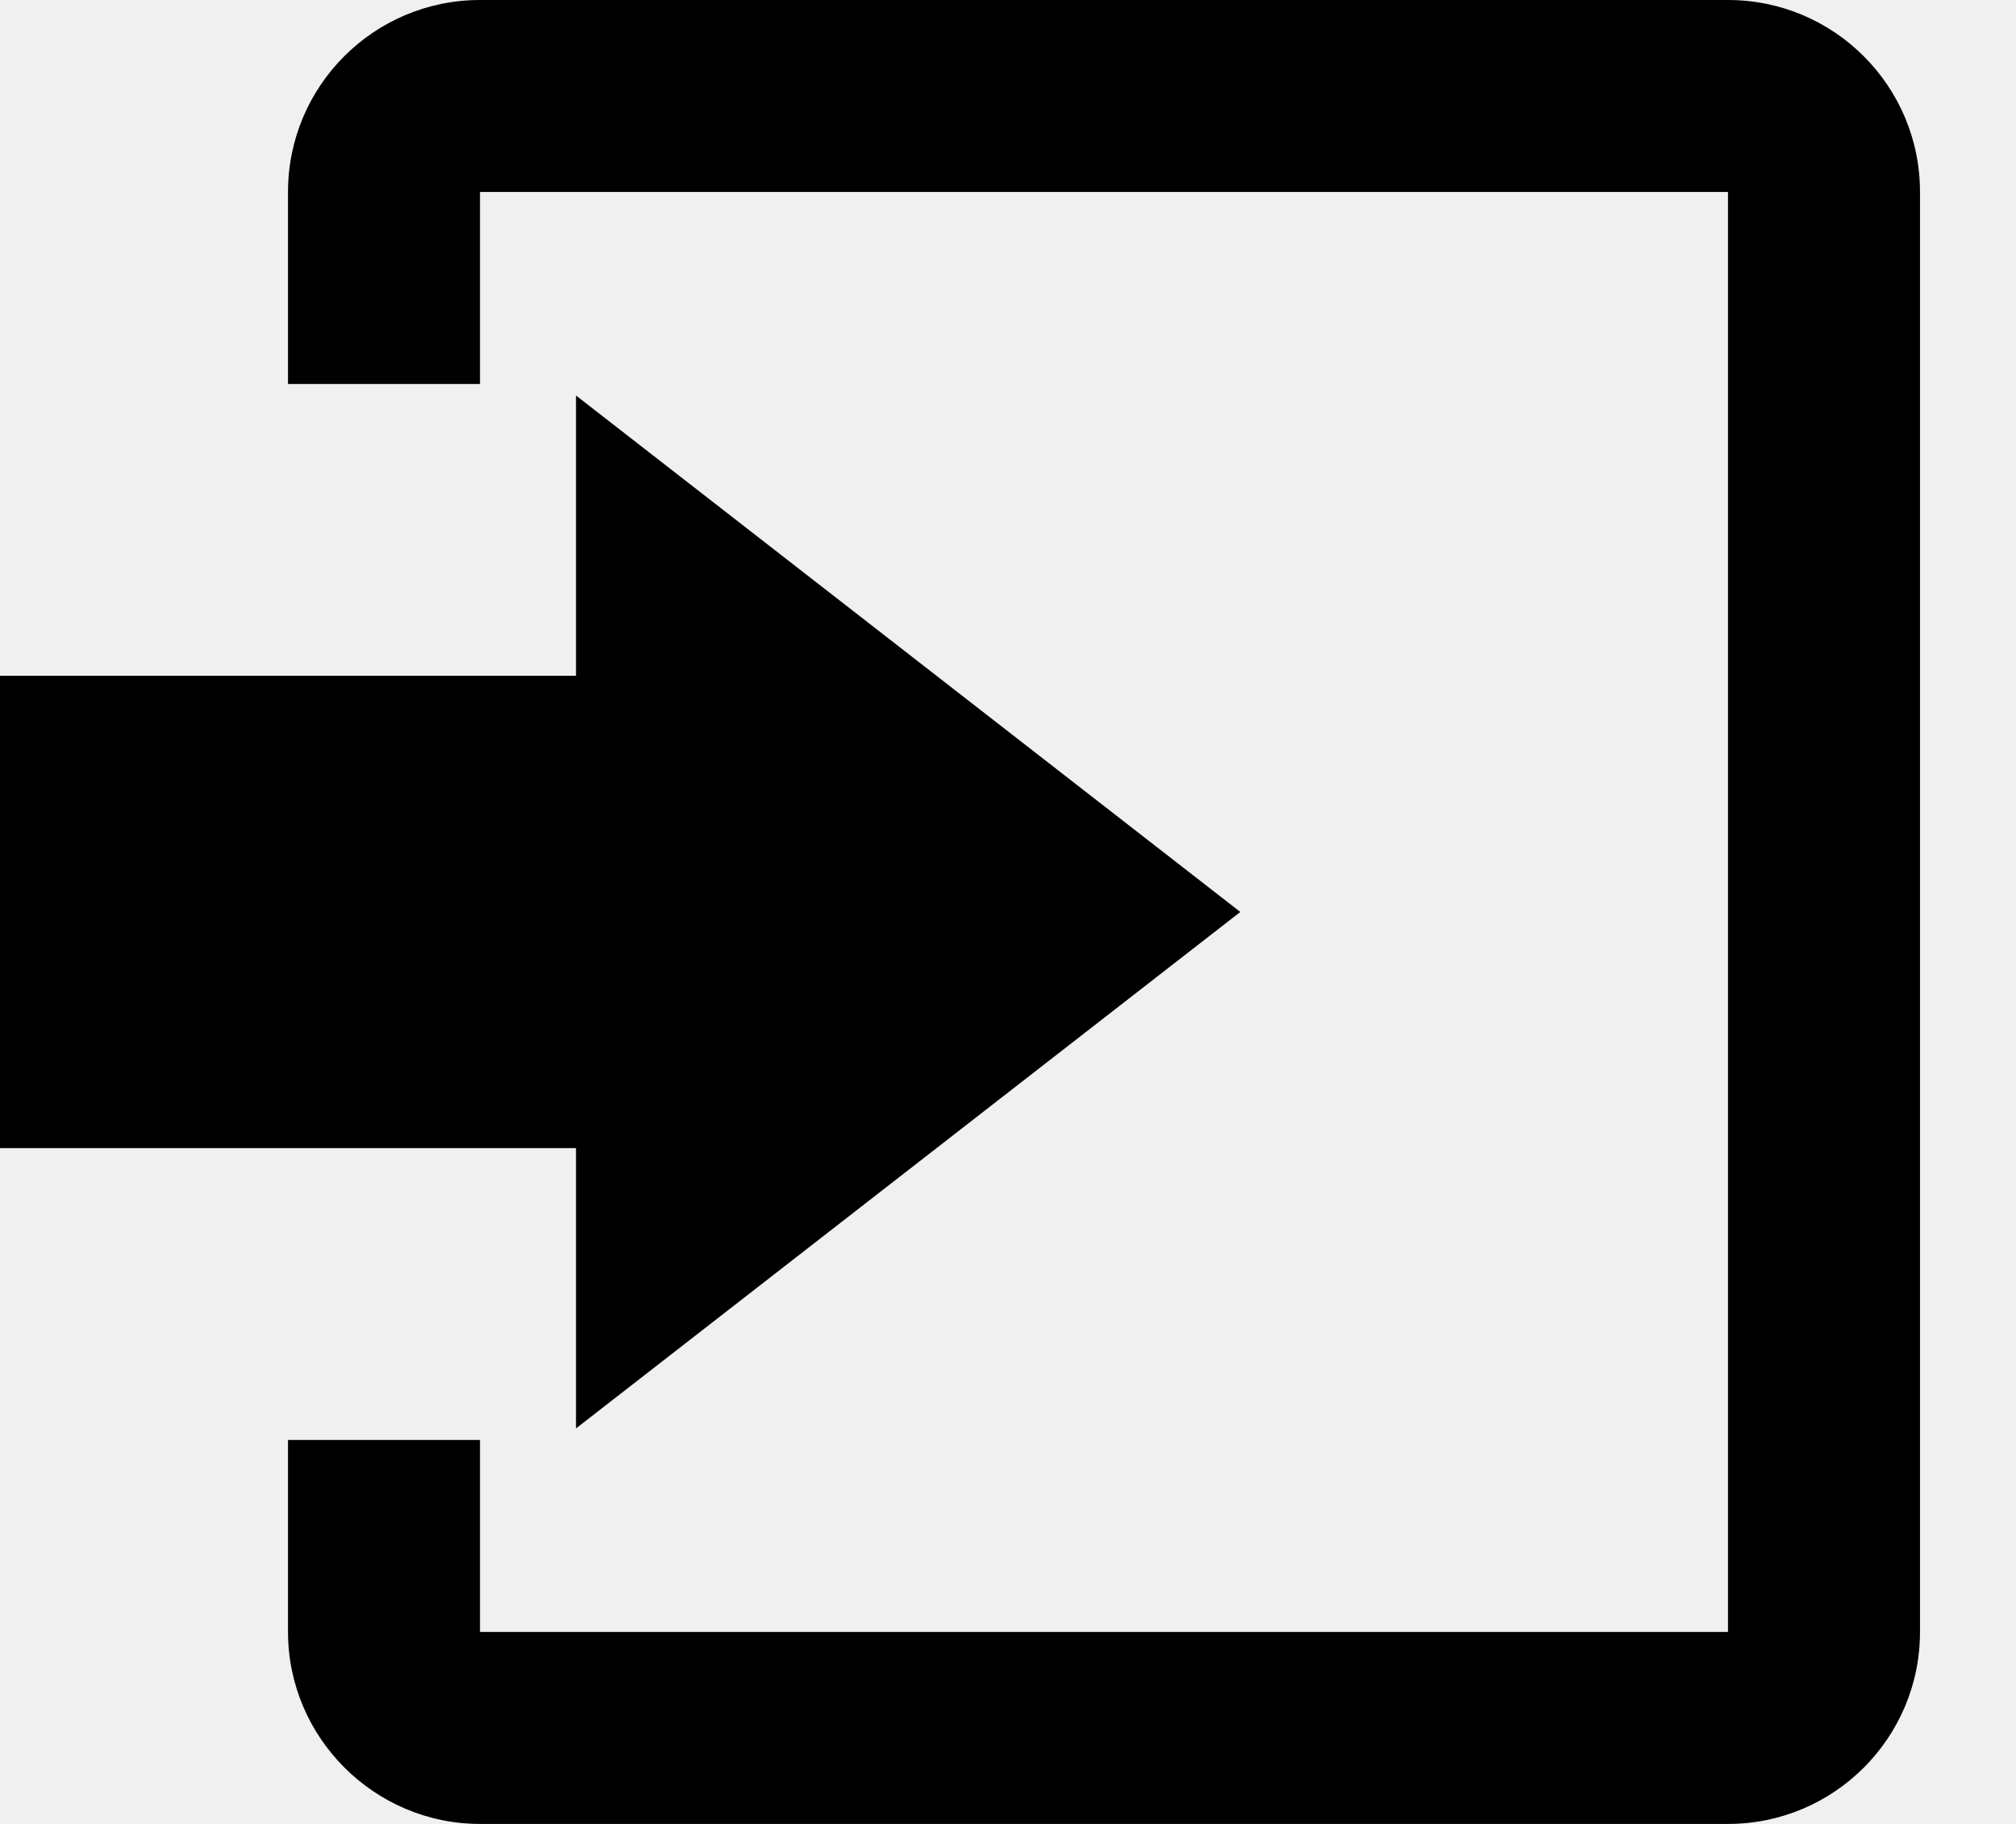
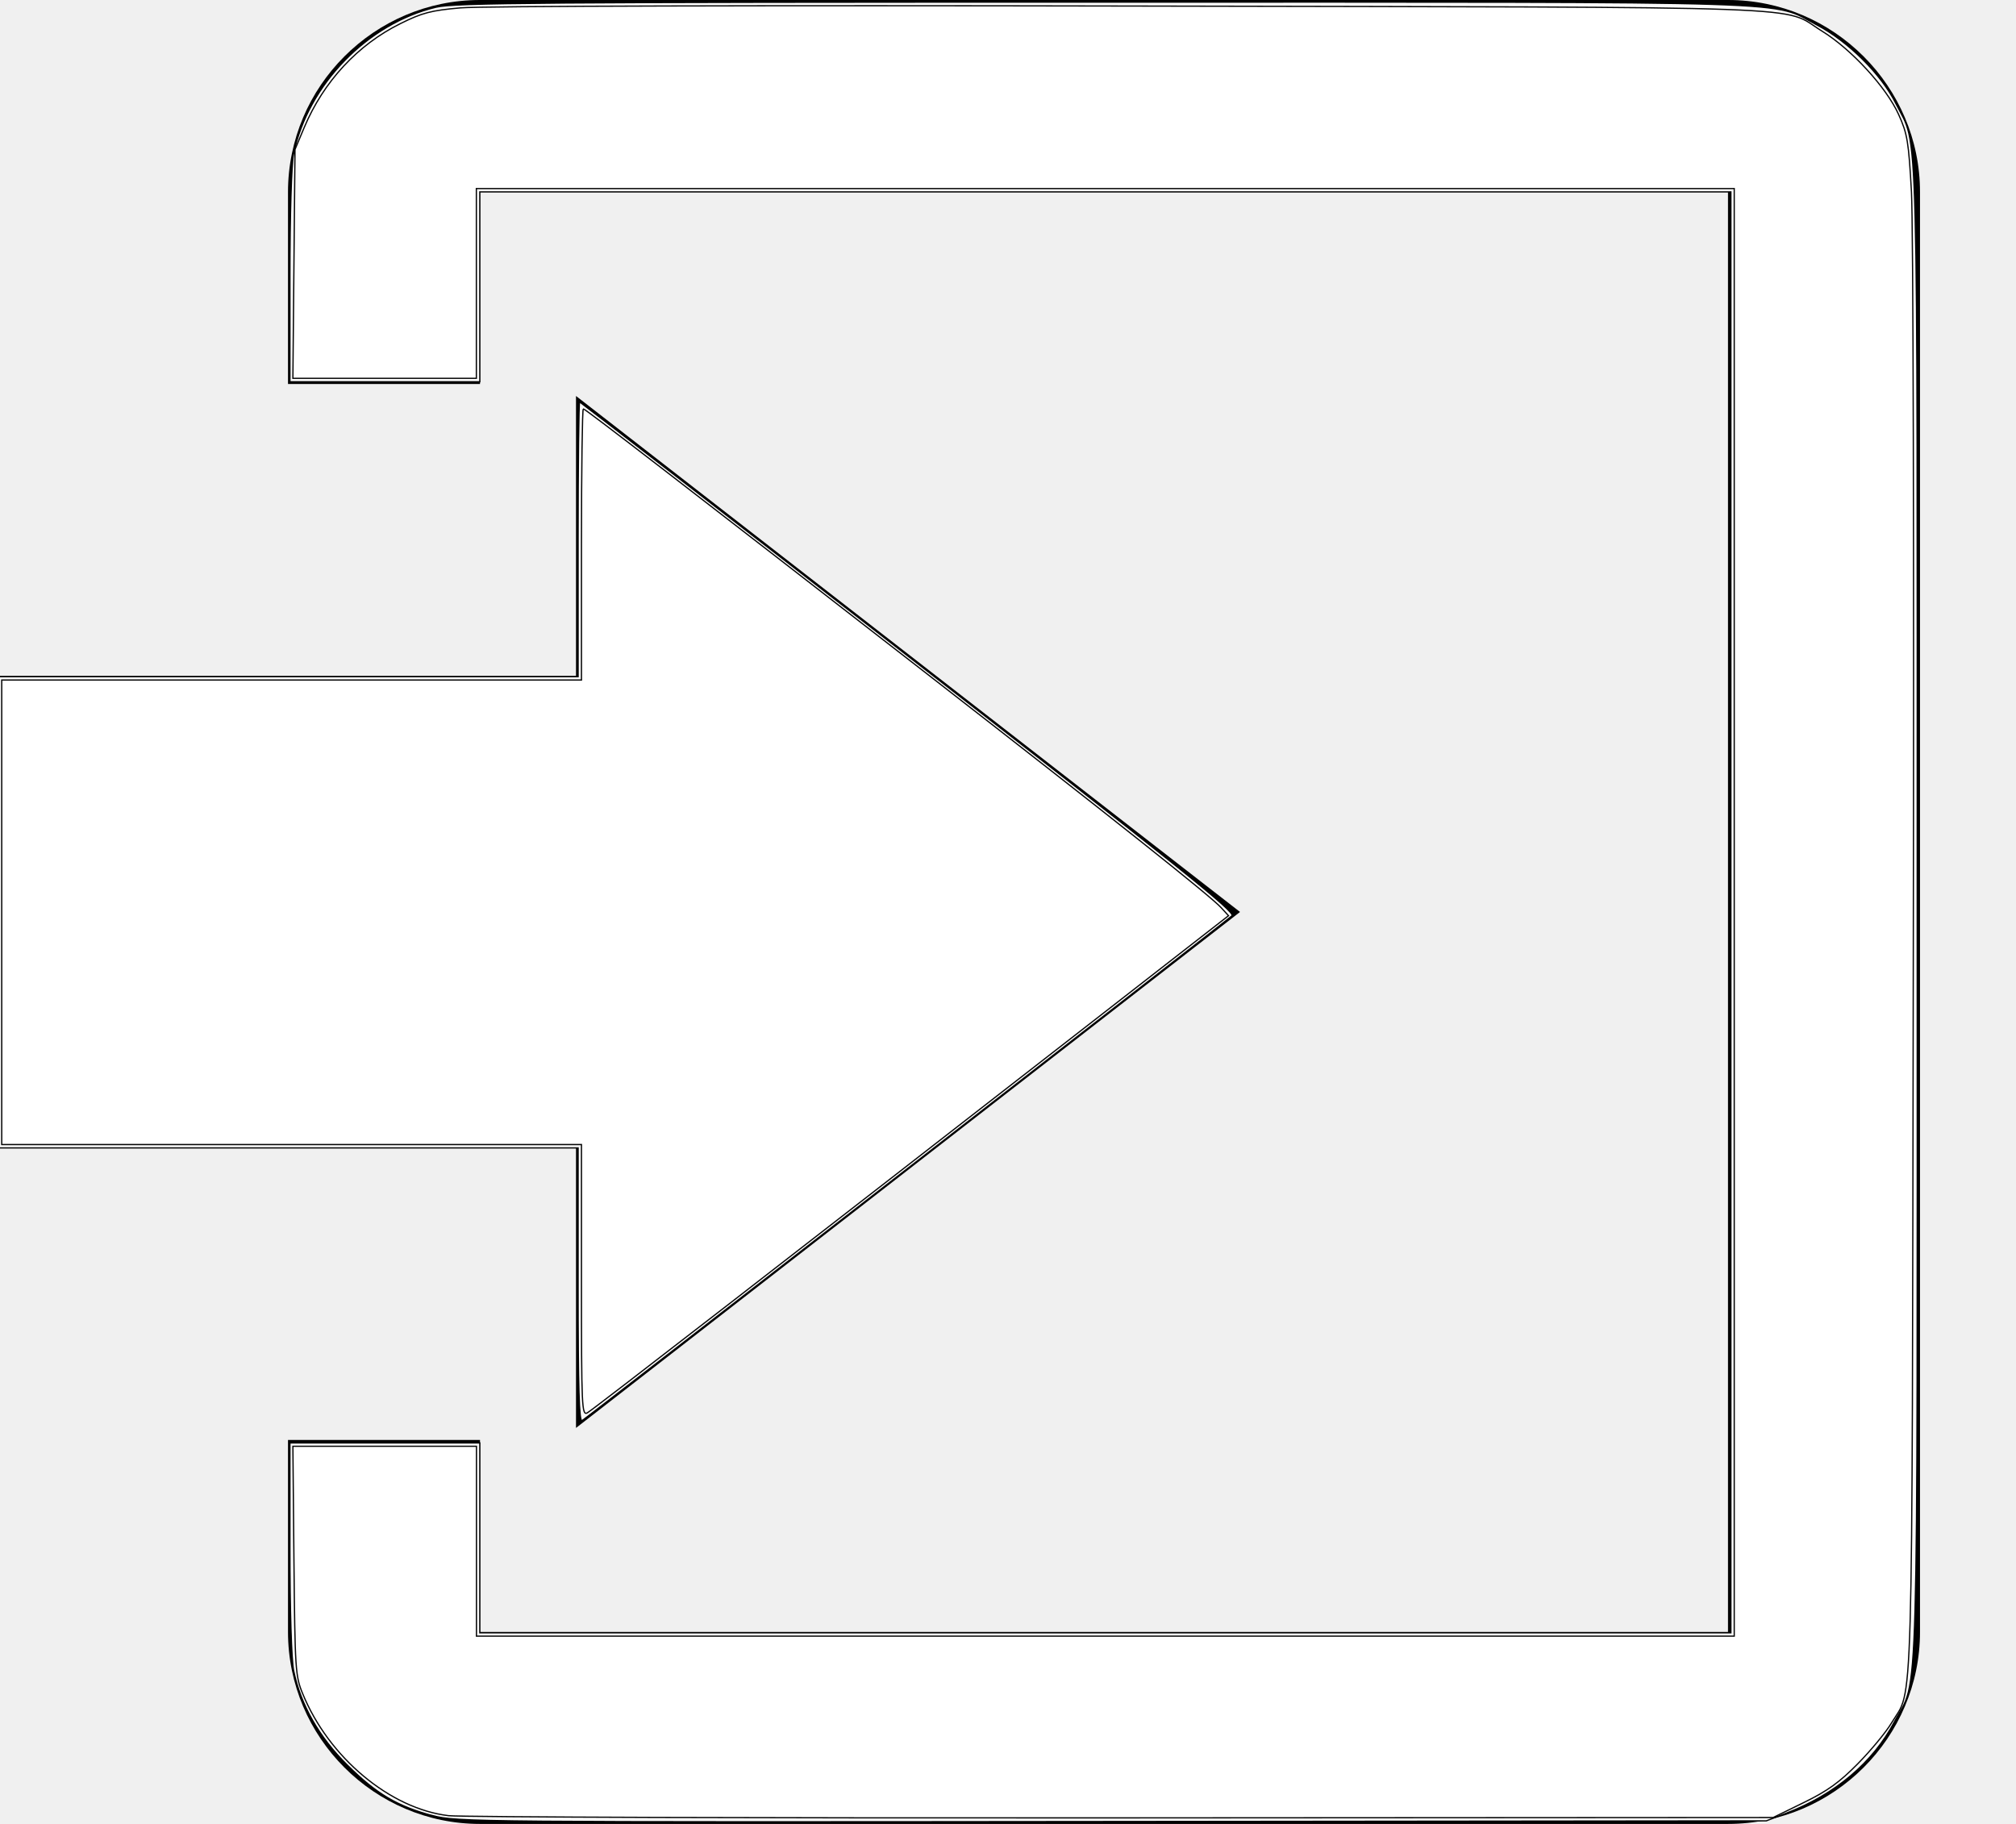
- <svg xmlns="http://www.w3.org/2000/svg" width="21" height="19">
-   <path d="M6 14.88l6.92-5.38L6 4.12v2.92H-.04v4.92H6z" />
-   <path d="M18 0H5a2 2 0 00-2 2v2h2V2h13v15H5v-2H3v2c0 1.1.9 2 2 2h13a2 2 0 002-2V2a2 2 0 00-2-2z" />
+ <svg xmlns="http://www.w3.org/2000/svg" width="21" height="19" viewBox="0 0 21 19" version="1.1" id="svg4491">
+   <defs id="defs4495" />
+   <g fill="#000" id="g4489">
+     <path d="M6 14.875L12.917 9.5 6 4.125v2.917H-.042v4.917H6z" id="path4485" />
+     <path d="M18 0H5C3.9 0 3 .9 3 2v2h2V2h13v15H5v-2H3v2c0 1.1.9 2 2 2h13c1.1 0 2-.9 2-2V2c0-1.1-.9-2-2-2z" id="path4487" />
+   </g>
+   <path style="opacity:0.98;fill:#ffffff;fill-opacity:1;stroke:#000000;stroke-width:0.013;stroke-miterlimit:4;stroke-dasharray:none;stroke-opacity:1" d="M 6.022,13.39 V 11.958 H 3.002 -0.017 V 9.504 7.049 H 3.002 6.022 V 5.619 c 0,-0.787 0.007,-1.43 0.016,-1.43 0.009,0 1.552,1.194 3.429,2.653 2.825,2.195 3.405,2.66 3.366,2.698 -0.056,0.053 -6.709,5.221 -6.77,5.259 -0.03,0.019 -0.041,-0.335 -0.041,-1.407 z" id="path4499" />
+   <path style="opacity:0.98;fill:#ffffff;fill-opacity:1;stroke:#000000;stroke-width:0.013;stroke-miterlimit:4;stroke-dasharray:none;stroke-opacity:1" d="M 4.51,18.915 C 4.14,18.817 3.922,18.688 3.617,18.386 3.324,18.097 3.132,17.759 3.059,17.404 c -0.023,-0.112 -0.039,-0.624 -0.039,-1.28 v -1.093 h 0.989 0.989 v 0.989 0.989 h 6.516 6.516 V 9.504 1.999 H 11.514 4.998 V 2.988 3.977 H 4.009 3.02 V 2.884 c 0,-0.651 0.016,-1.169 0.038,-1.28 C 3.206,0.885 3.829,0.244 4.542,0.075 4.739,0.029 5.624,0.022 11.496,0.022 c 7.466,0 6.944,-0.017 7.43,0.238 0.326,0.171 0.672,0.515 0.824,0.821 0.237,0.477 0.221,-0.142 0.221,8.425 0,8.619 0.019,7.943 -0.237,8.429 -0.223,0.425 -0.62,0.76 -1.129,0.954 l -0.206,0.079 -6.816,0.007 c -6.624,0.007 -6.823,0.005 -7.074,-0.061 z" id="path4501" />
+   <path style="opacity:0.98;fill:#ffffff;fill-opacity:1;stroke:#000000;stroke-width:0.013;stroke-miterlimit:4;stroke-dasharray:none;stroke-opacity:1" d="M 6.057,13.337 V 11.923 H 3.038 0.018 V 9.504 7.084 H 3.038 6.057 V 5.672 c 0,-0.777 0.009,-1.413 0.019,-1.413 0.021,0 1.125,0.852 3.636,2.804 1.849,1.438 2.9,2.273 3.008,2.392 l 0.077,0.084 -1.293,1.007 c -3.275,2.549 -5.328,4.139 -5.385,4.171 -0.058,0.033 -0.062,-0.043 -0.062,-1.379 z" id="path4503" />
+   <path style="opacity:0.98;fill:#ffffff;fill-opacity:1;stroke:#000000;stroke-width:0.013;stroke-miterlimit:4;stroke-dasharray:none;stroke-opacity:1" d="M 4.672,18.914 C 4.063,18.842 3.423,18.307 3.152,17.641 3.077,17.459 3.073,17.391 3.062,16.258 l -0.011,-1.192 h 0.956 0.956 v 0.989 0.989 h 6.551 6.551 V 9.504 1.964 H 11.514 4.962 V 2.952 3.941 H 4.007 3.051 L 3.062,2.749 3.073,1.557 3.169,1.328 C 3.37,0.85 3.726,0.466 4.171,0.246 4.398,0.133 4.49,0.109 4.797,0.082 5.006,0.063 7.938,0.055 11.778,0.063 c 7.366,0.015 6.765,-0.007 7.201,0.261 0.305,0.188 0.67,0.585 0.798,0.868 0.092,0.203 0.104,0.279 0.134,0.807 0.018,0.331 0.027,3.792 0.019,7.999 -0.014,8.147 0.002,7.568 -0.226,7.949 -0.057,0.096 -0.215,0.287 -0.351,0.425 -0.193,0.196 -0.317,0.285 -0.565,0.406 L 18.471,18.933 11.69,18.937 C 7.961,18.94 4.803,18.929 4.672,18.914 Z" id="path4505" />
</svg>
